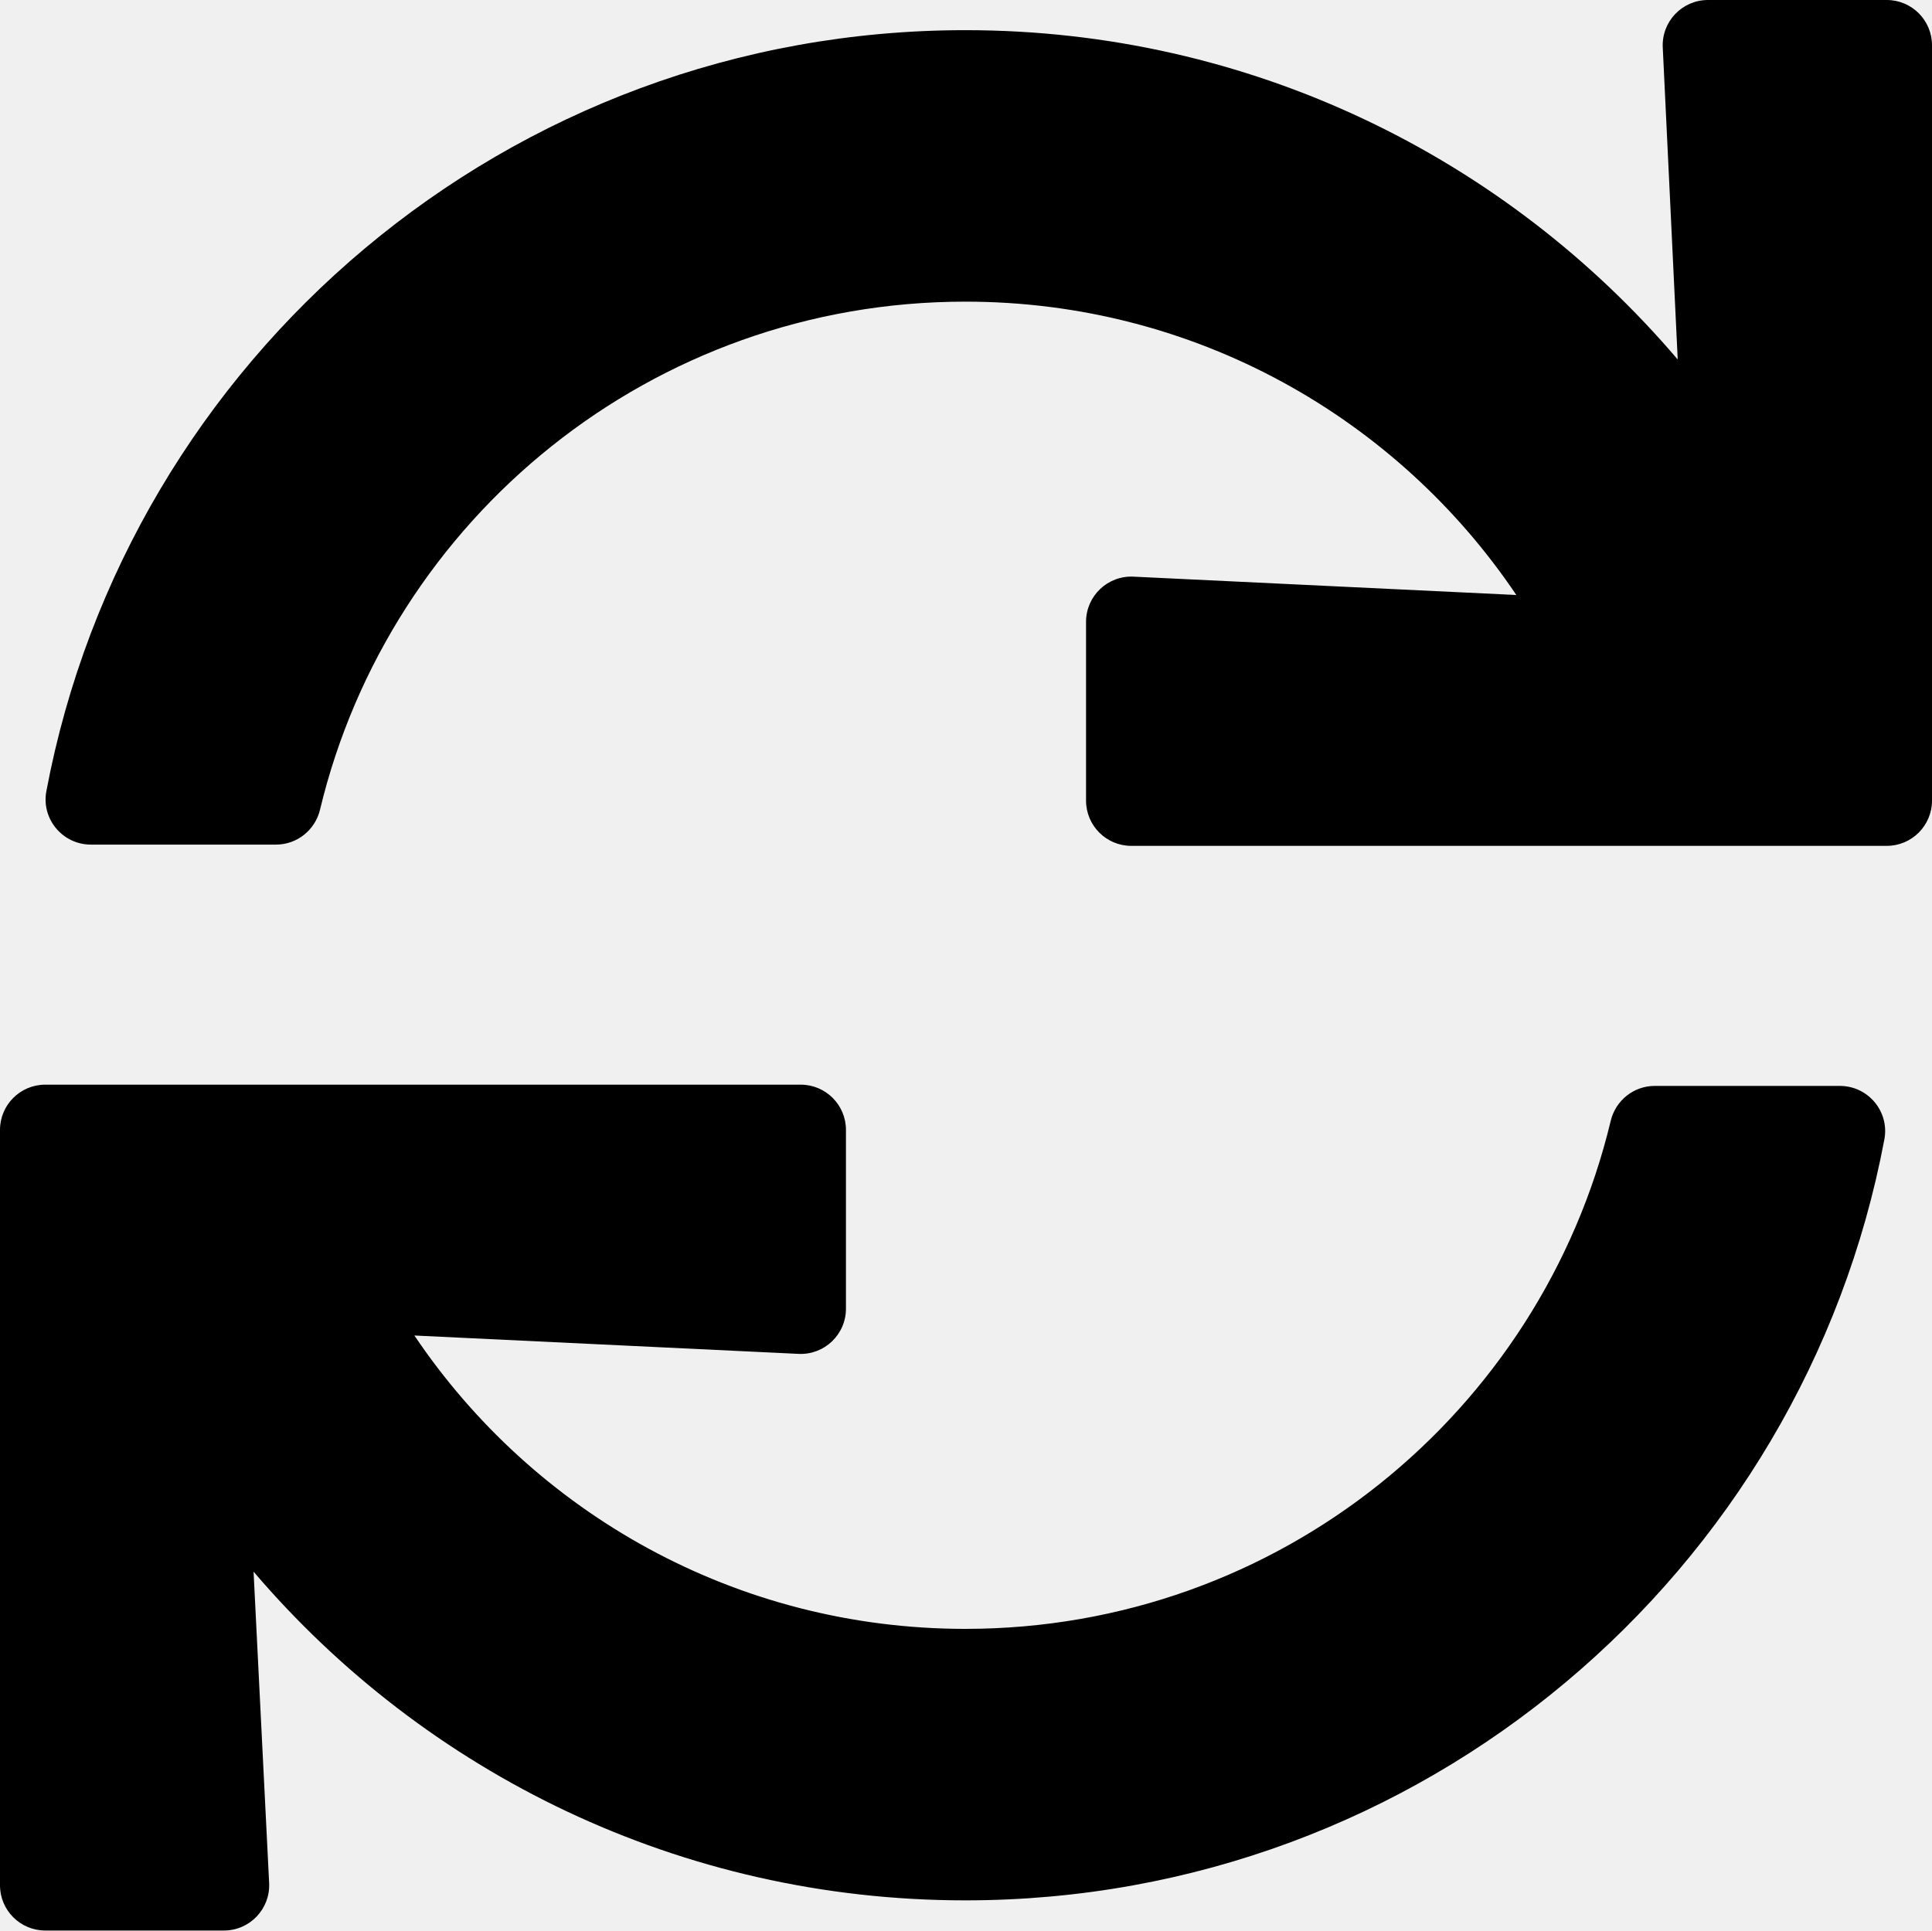
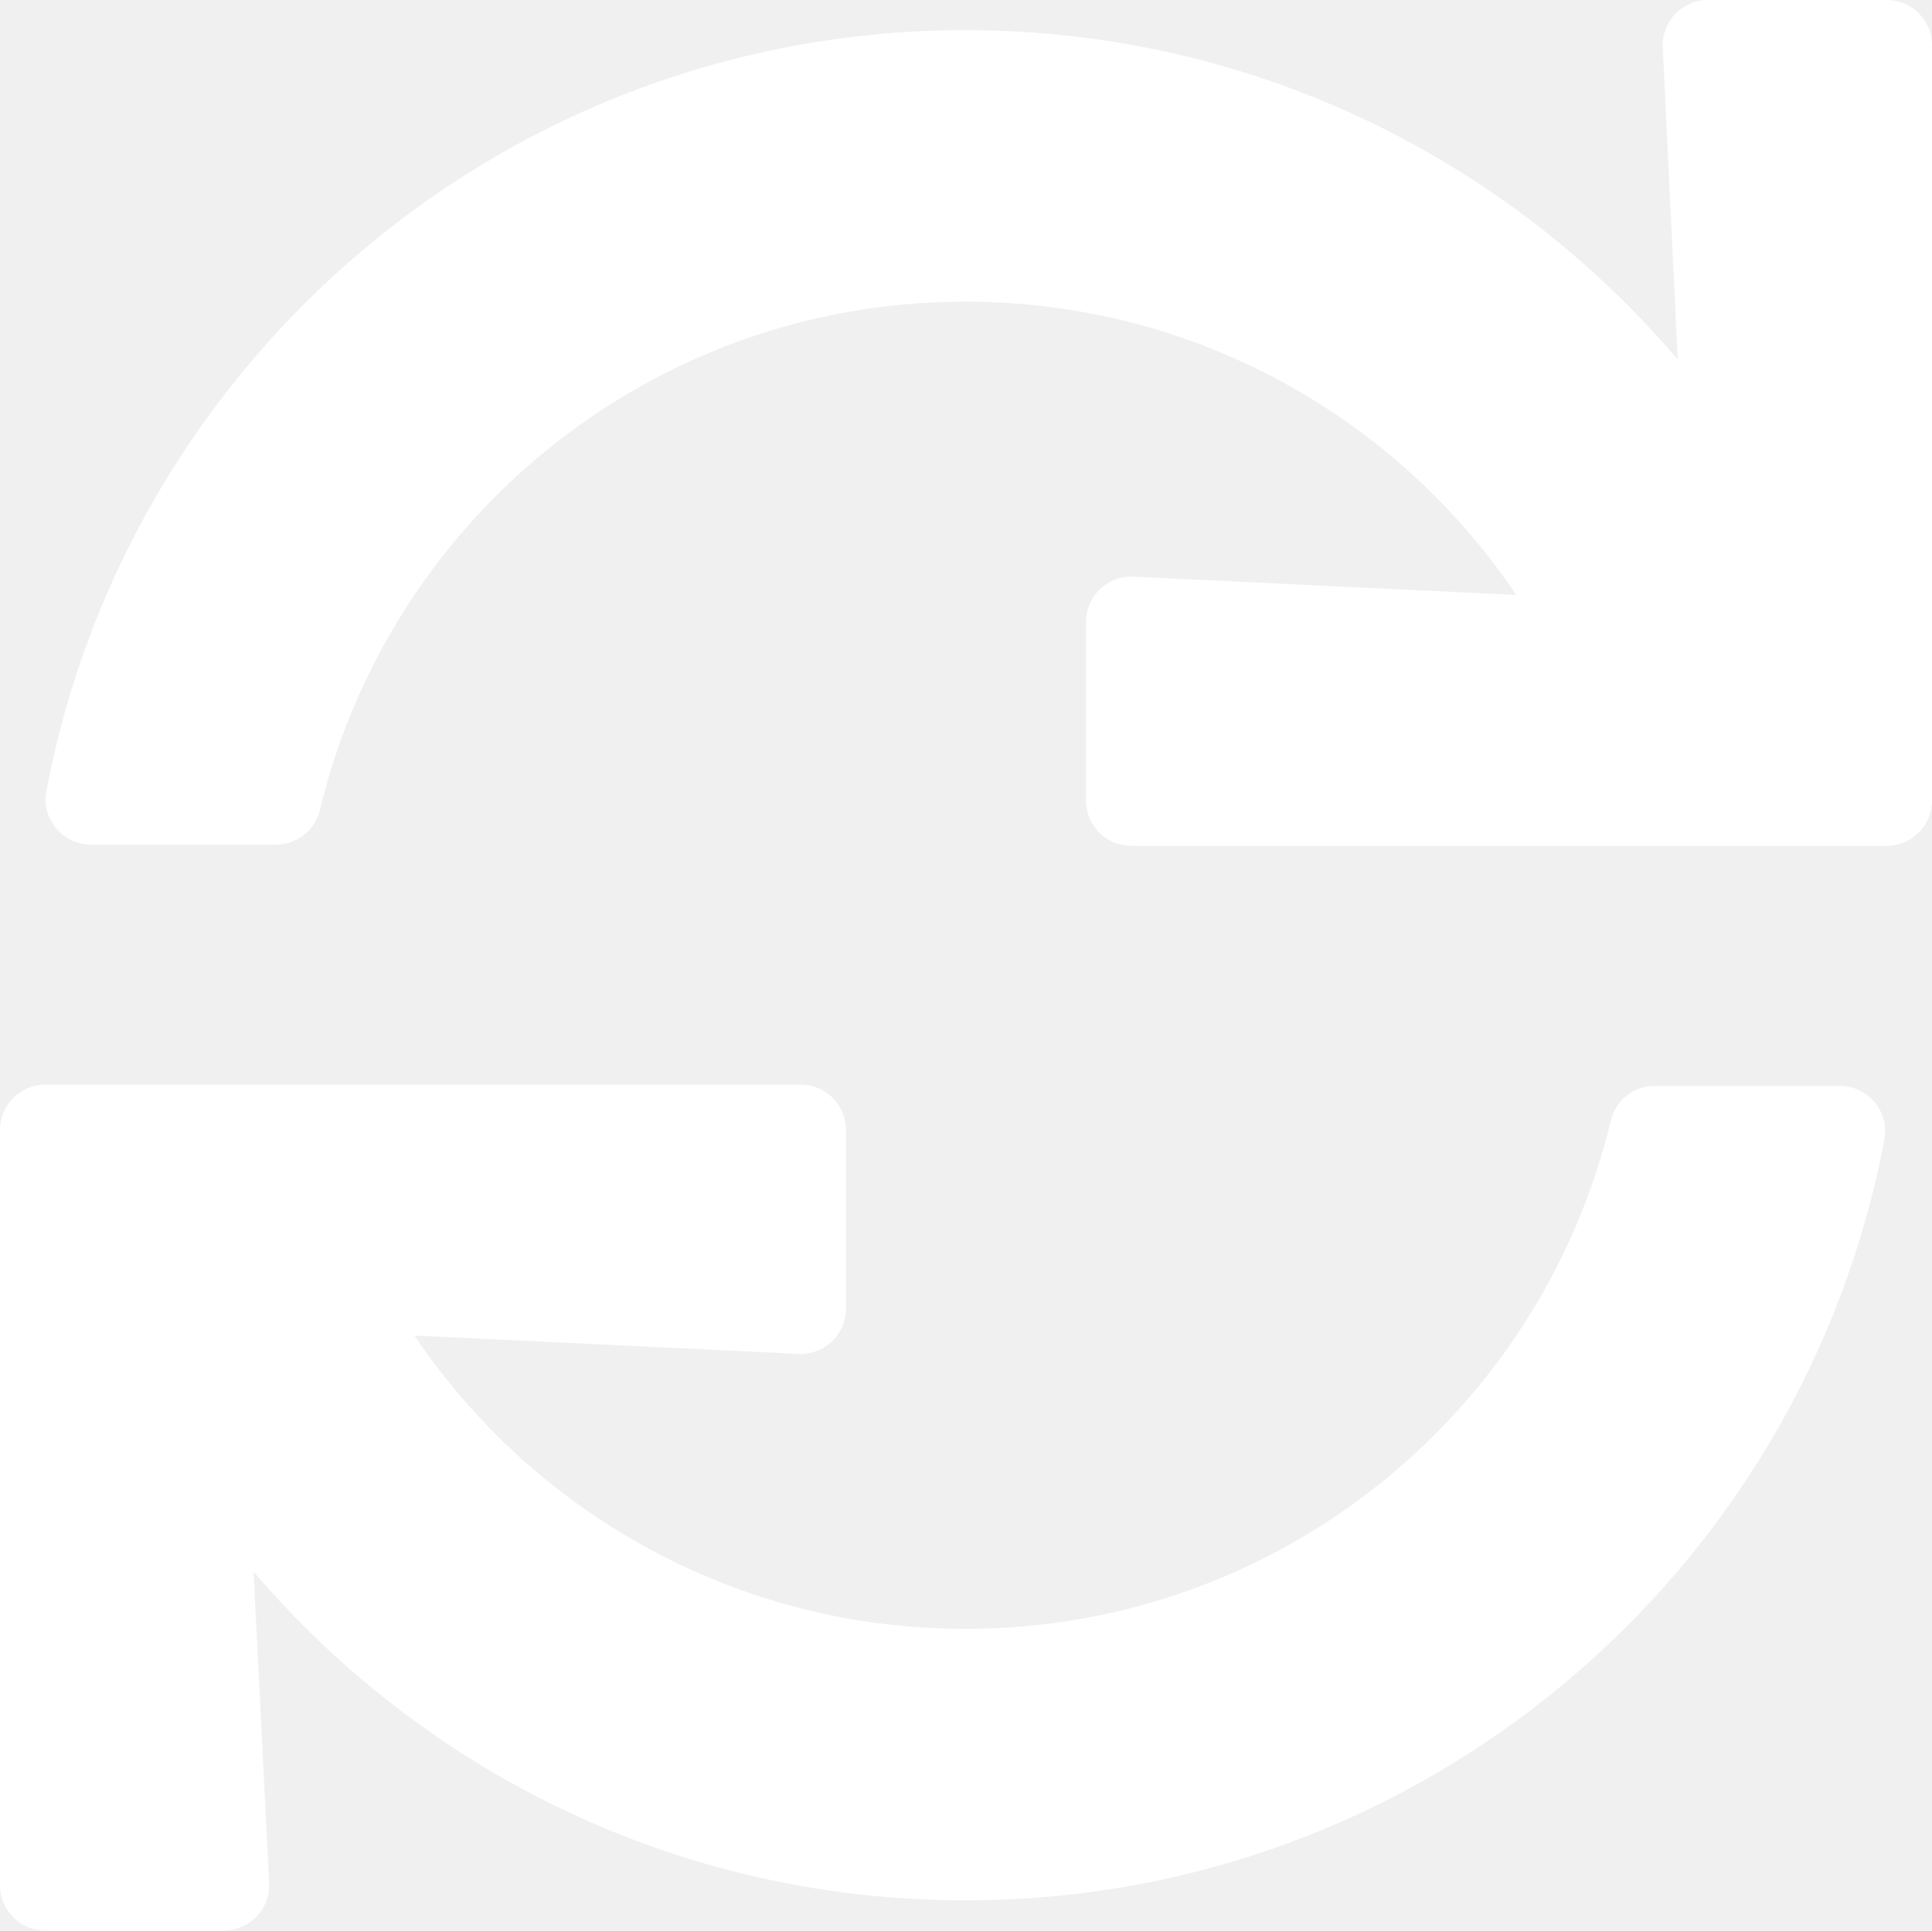
<svg xmlns="http://www.w3.org/2000/svg" viewBox="0 0 512.333 512">
-   <path d="M440.935 12.574l3.966 82.766C399.416 41.904 331.674 8 256 8 134.813 8 33.933 94.924 12.296 209.824 10.908 217.193 16.604 224 24.103 224h49.084c5.57 0 10.377-3.842 11.676-9.259C103.407 137.408 172.931 80 256 80c60.893 0 114.512 30.856 146.104 77.801l-101.53-4.865c-6.845-.328-12.574 5.133-12.574 11.986v47.411c0 6.627 5.373 12 12 12h200.333c6.627 0 12-5.373 12-12V12c0-6.627-5.373-12-12-12h-47.411c-6.853 0-12.315 5.729-11.987 12.574zM256 432c-60.895 0-114.517-30.858-146.109-77.805l101.868 4.871c6.845.327 12.573-5.134 12.573-11.986v-47.412c0-6.627-5.373-12-12-12H12c-6.627 0-12 5.373-12 12V500c0 6.627 5.373 12 12 12h47.385c6.863 0 12.328-5.745 11.985-12.599l-4.129-82.575C112.725 470.166 180.405 504 256 504c121.187 0 222.067-86.924 243.704-201.824 1.388-7.369-4.308-14.176-11.807-14.176h-49.084c-5.57 0-10.377 3.842-11.676 9.259C408.593 374.592 339.069 432 256 432z" />
+   <path d="M440.935 12.574l3.966 82.766C399.416 41.904 331.674 8 256 8 134.813 8 33.933 94.924 12.296 209.824 10.908 217.193 16.604 224 24.103 224h49.084c5.57 0 10.377-3.842 11.676-9.259C103.407 137.408 172.931 80 256 80c60.893 0 114.512 30.856 146.104 77.801l-101.53-4.865c-6.845-.328-12.574 5.133-12.574 11.986v47.411c0 6.627 5.373 12 12 12h200.333c6.627 0 12-5.373 12-12V12c0-6.627-5.373-12-12-12h-47.411c-6.853 0-12.315 5.729-11.987 12.574zM256 432c-60.895 0-114.517-30.858-146.109-77.805l101.868 4.871c6.845.327 12.573-5.134 12.573-11.986v-47.412c0-6.627-5.373-12-12-12H12c-6.627 0-12 5.373-12 12V500c0 6.627 5.373 12 12 12h47.385c6.863 0 12.328-5.745 11.985-12.599l-4.129-82.575C112.725 470.166 180.405 504 256 504c121.187 0 222.067-86.924 243.704-201.824 1.388-7.369-4.308-14.176-11.807-14.176h-49.084c-5.57 0-10.377 3.842-11.676 9.259C408.593 374.592 339.069 432 256 432z" fill="white" />
</svg>
